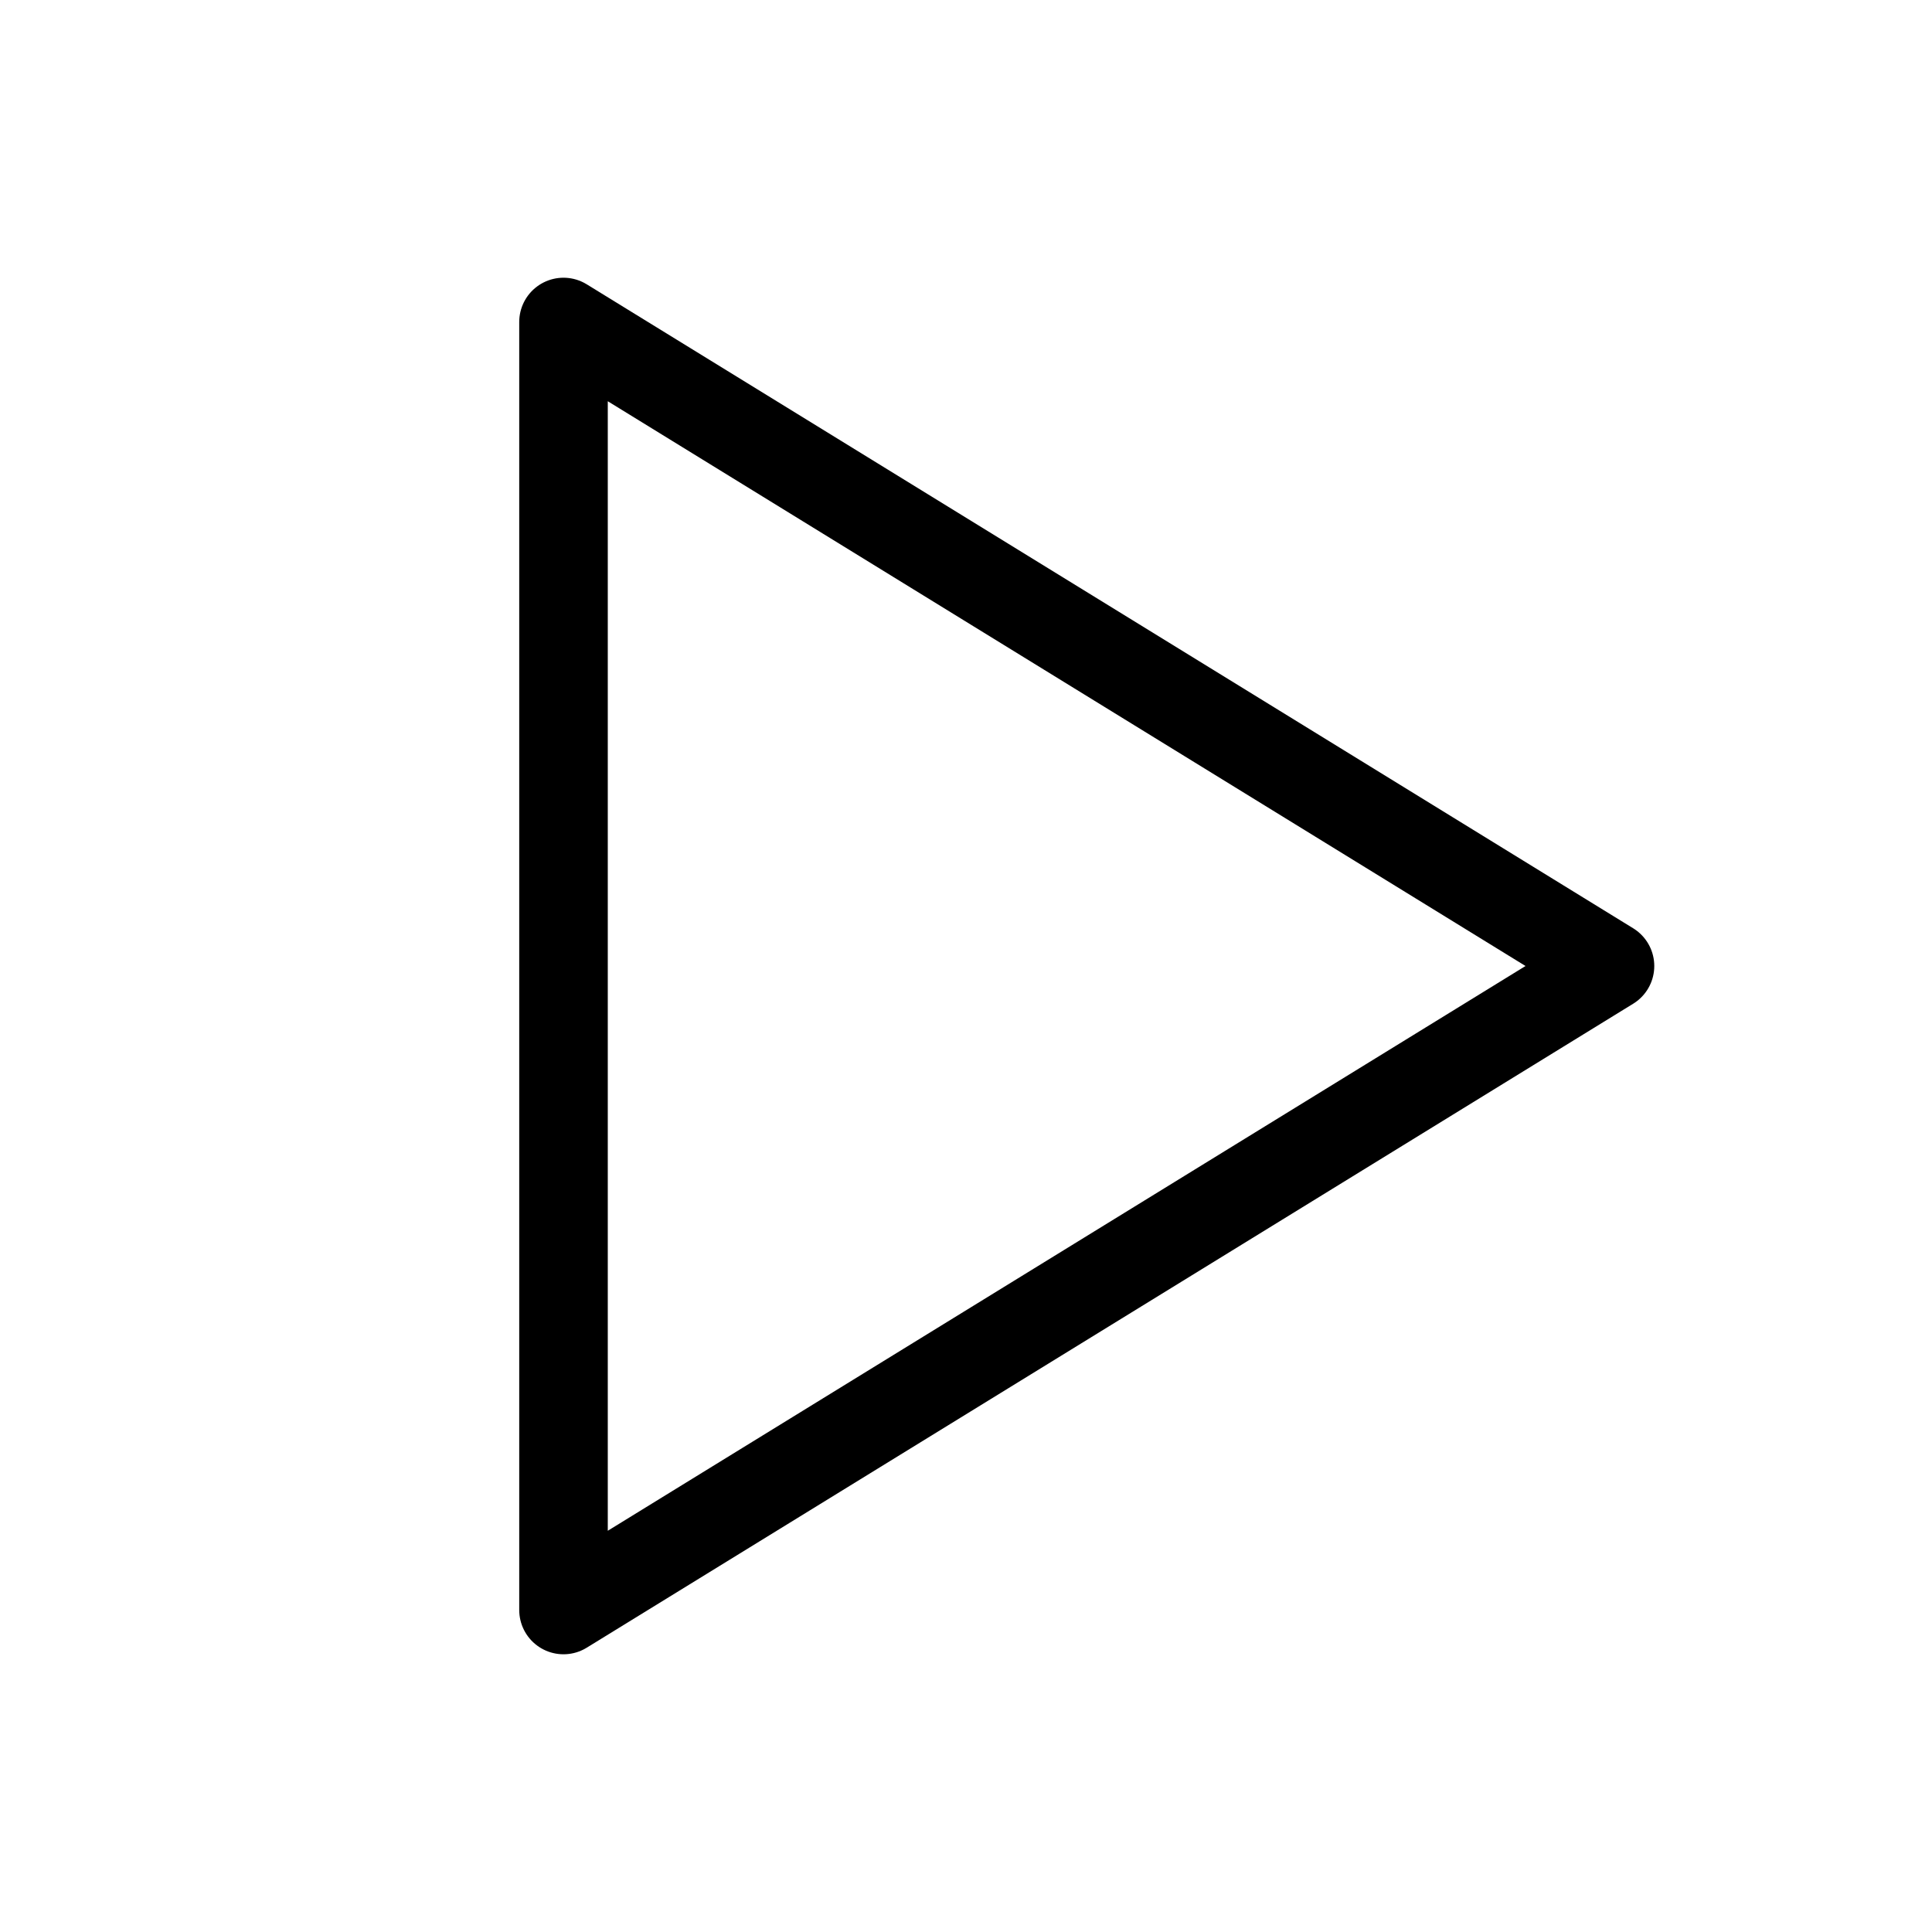
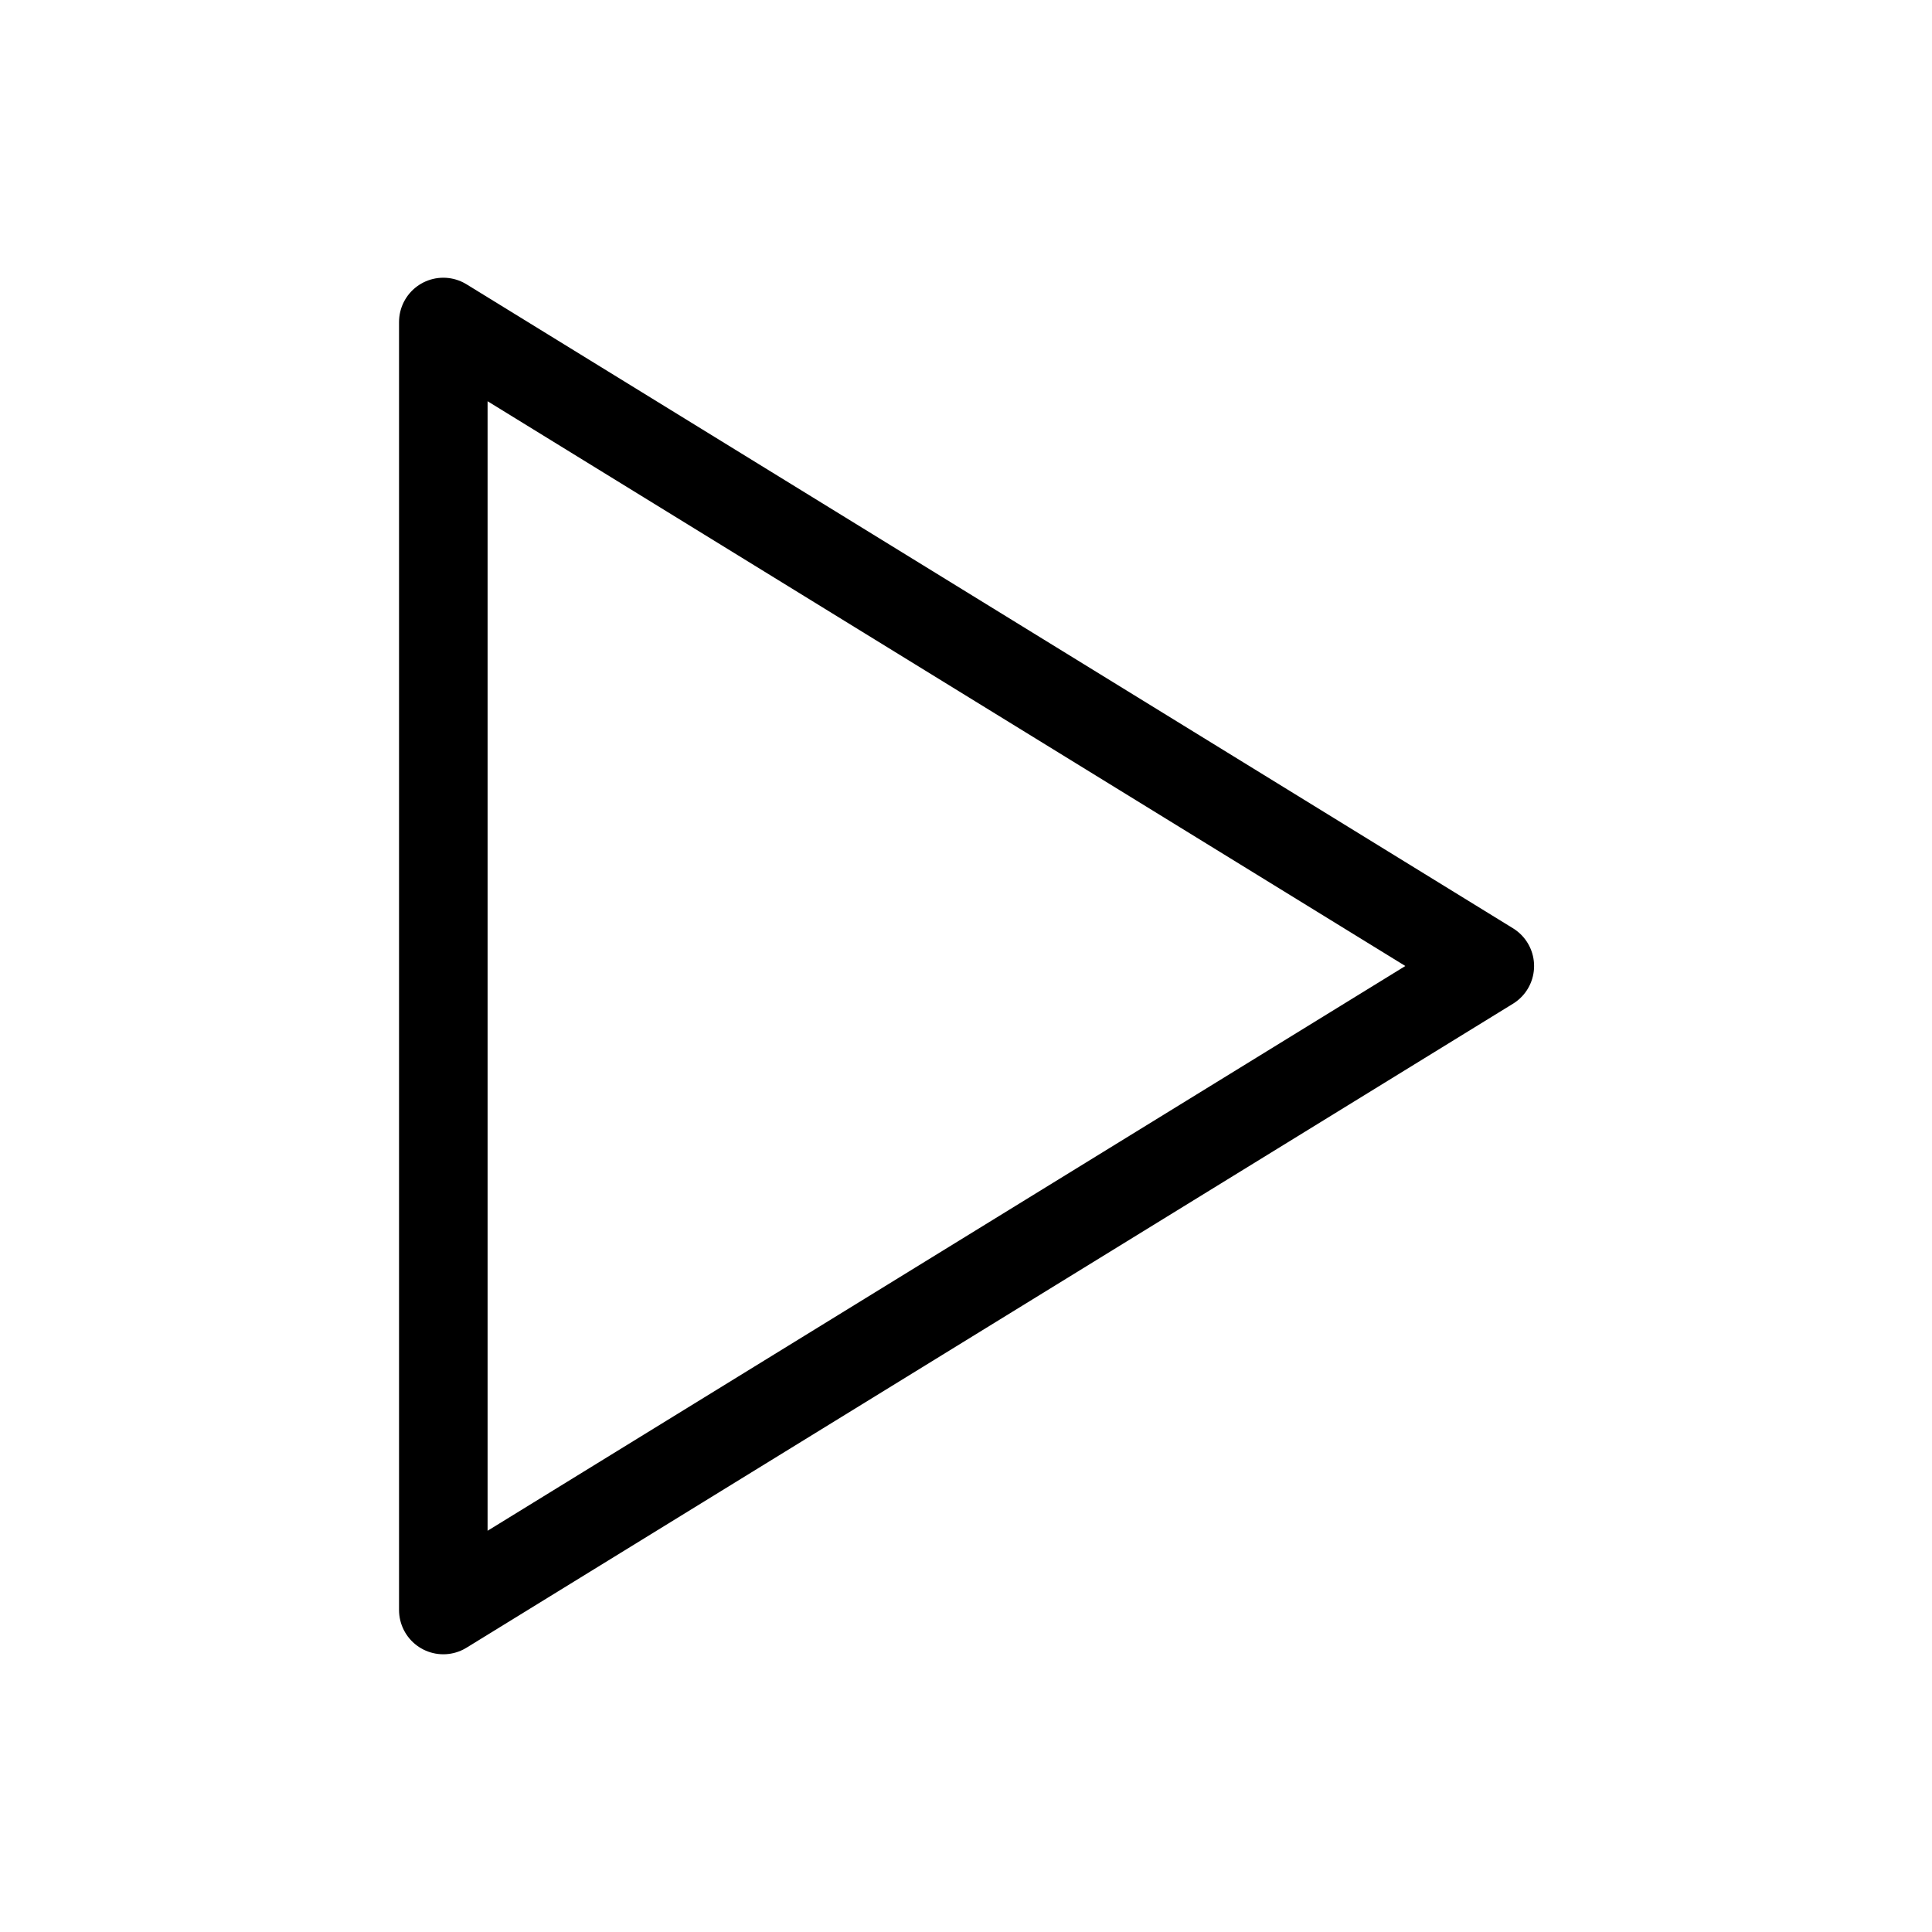
- <svg xmlns="http://www.w3.org/2000/svg" width="24" height="24" viewBox="0 0 24 24" fill="none" stroke="currentColor" stroke-width="1.1" stroke-linecap="round" stroke-linejoin="round">
+ <svg xmlns="http://www.w3.org/2000/svg" width="24" height="24" viewBox="1.493 0 24 24" fill="none" stroke="currentColor" stroke-width="1.1" stroke-linecap="round" stroke-linejoin="round">
  <polygon points="7,4 20,12 7,20" />
</svg>
